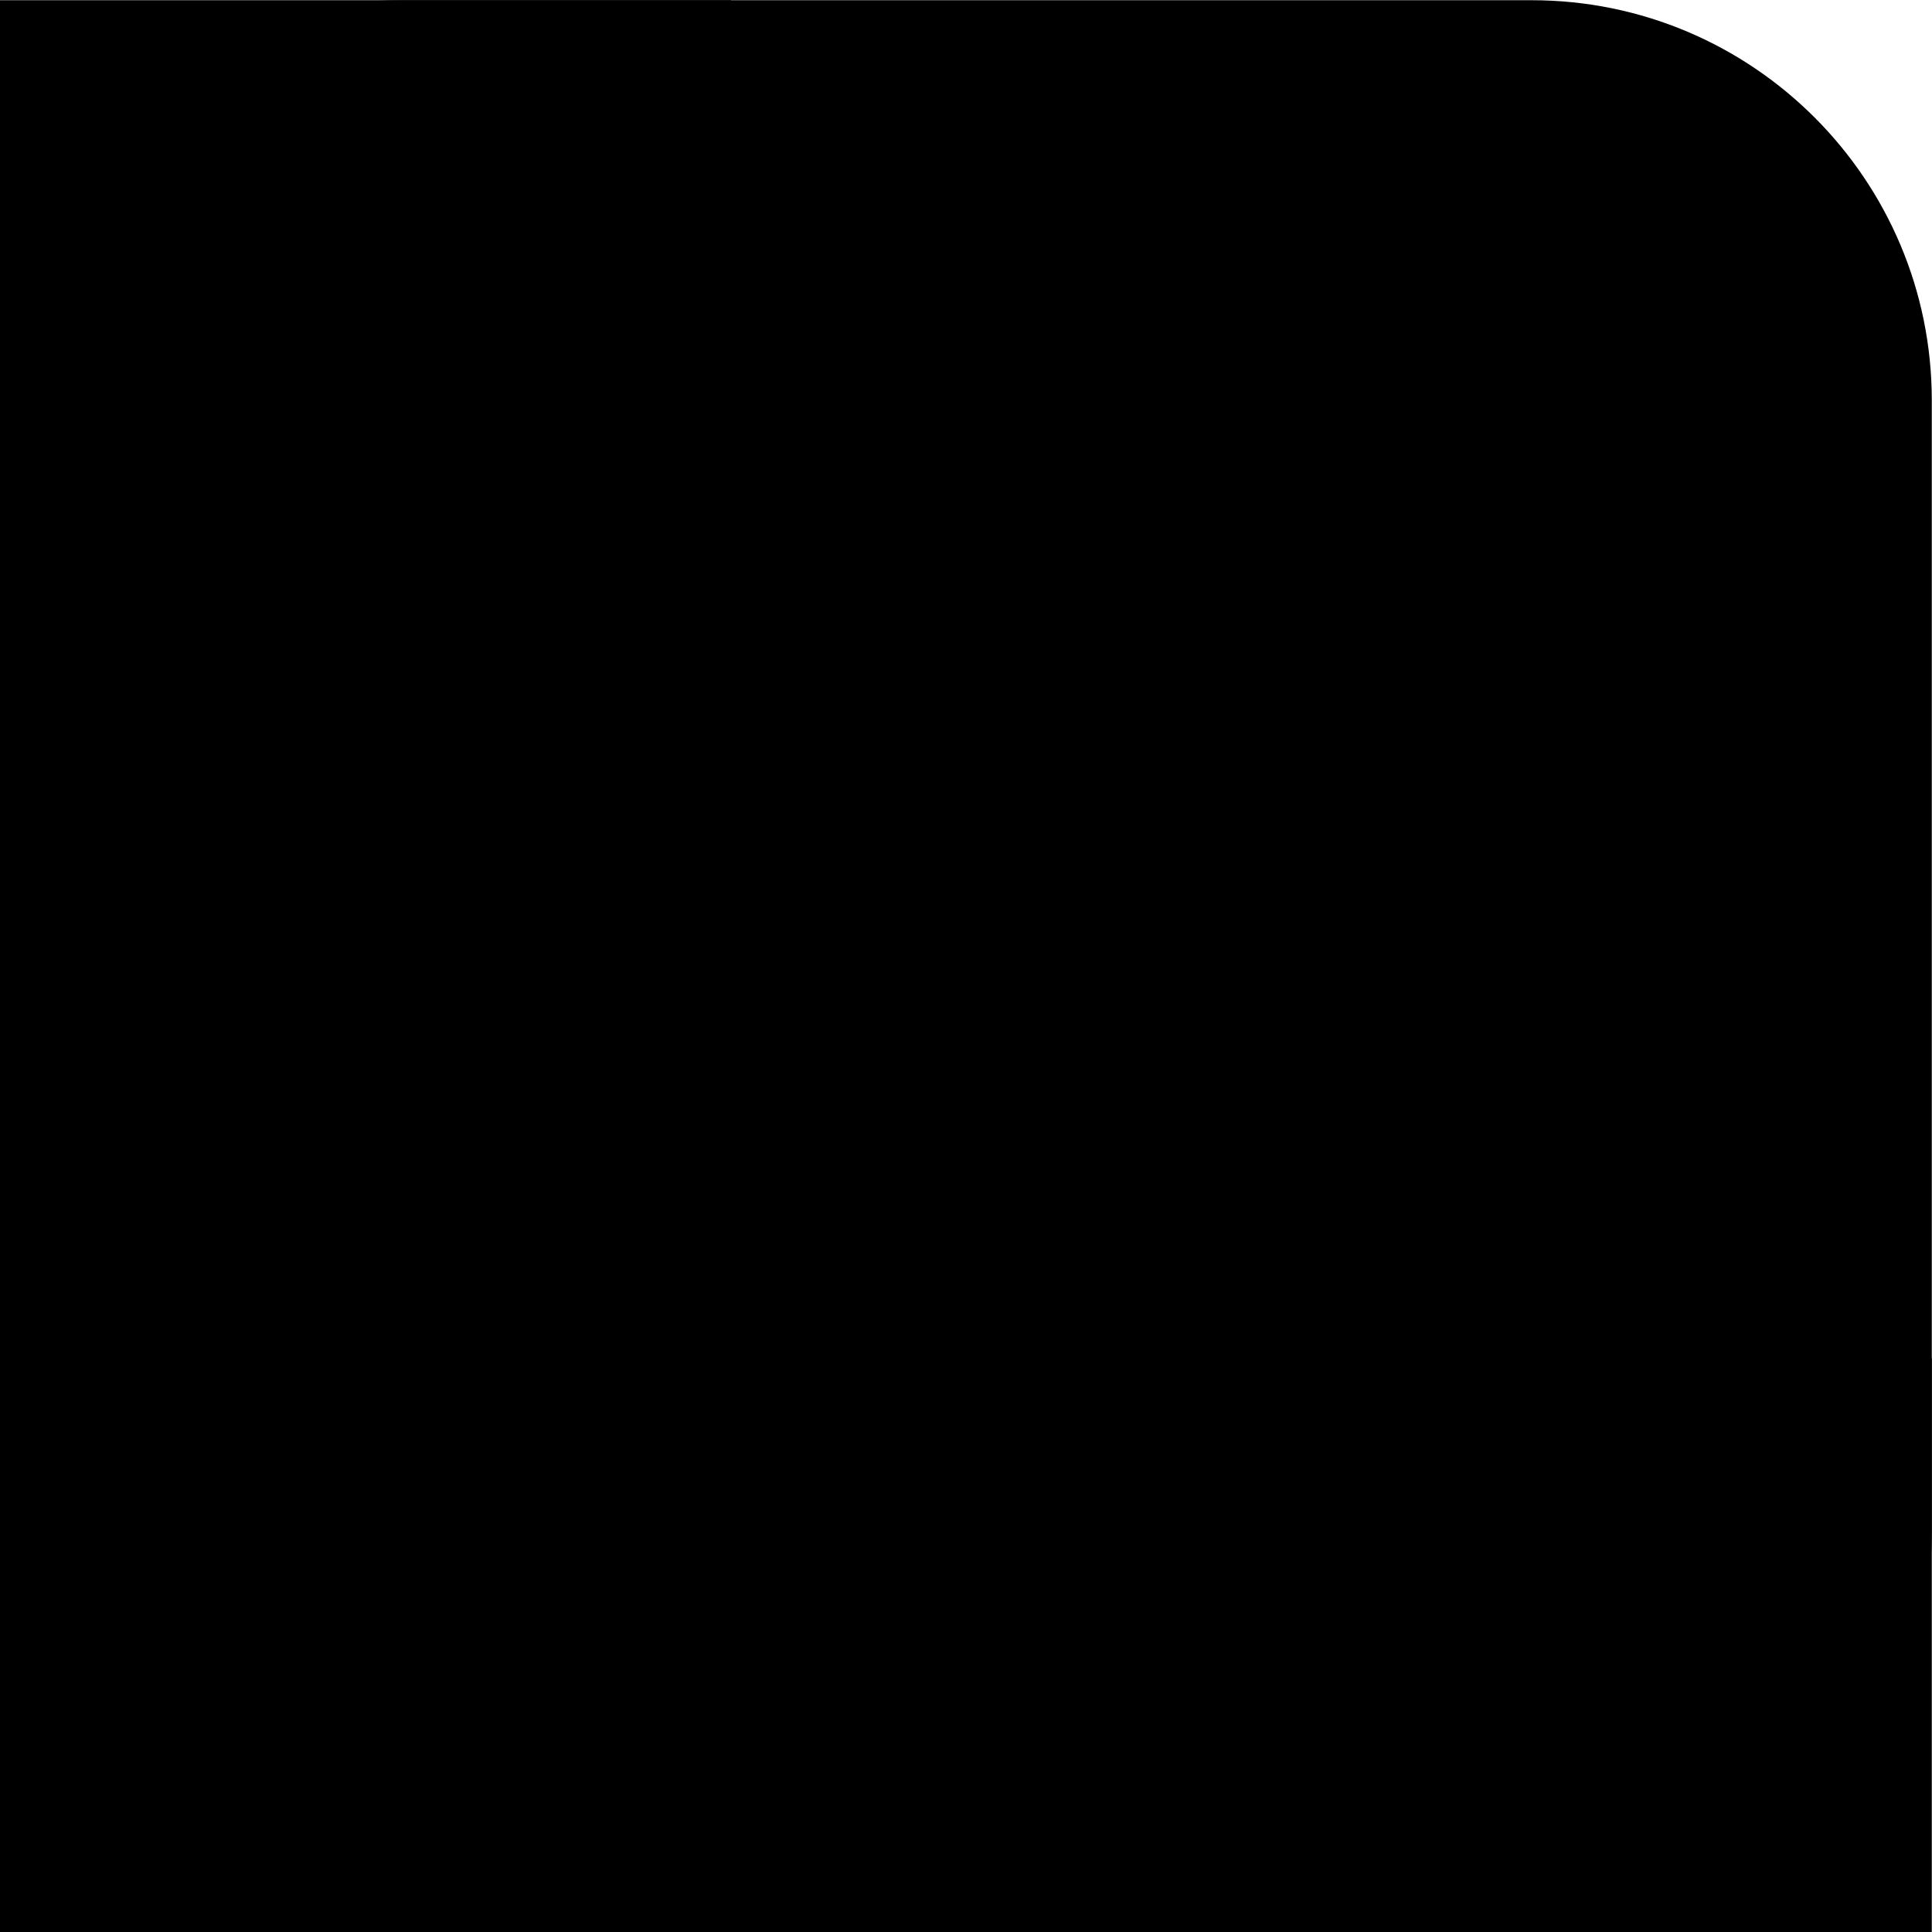
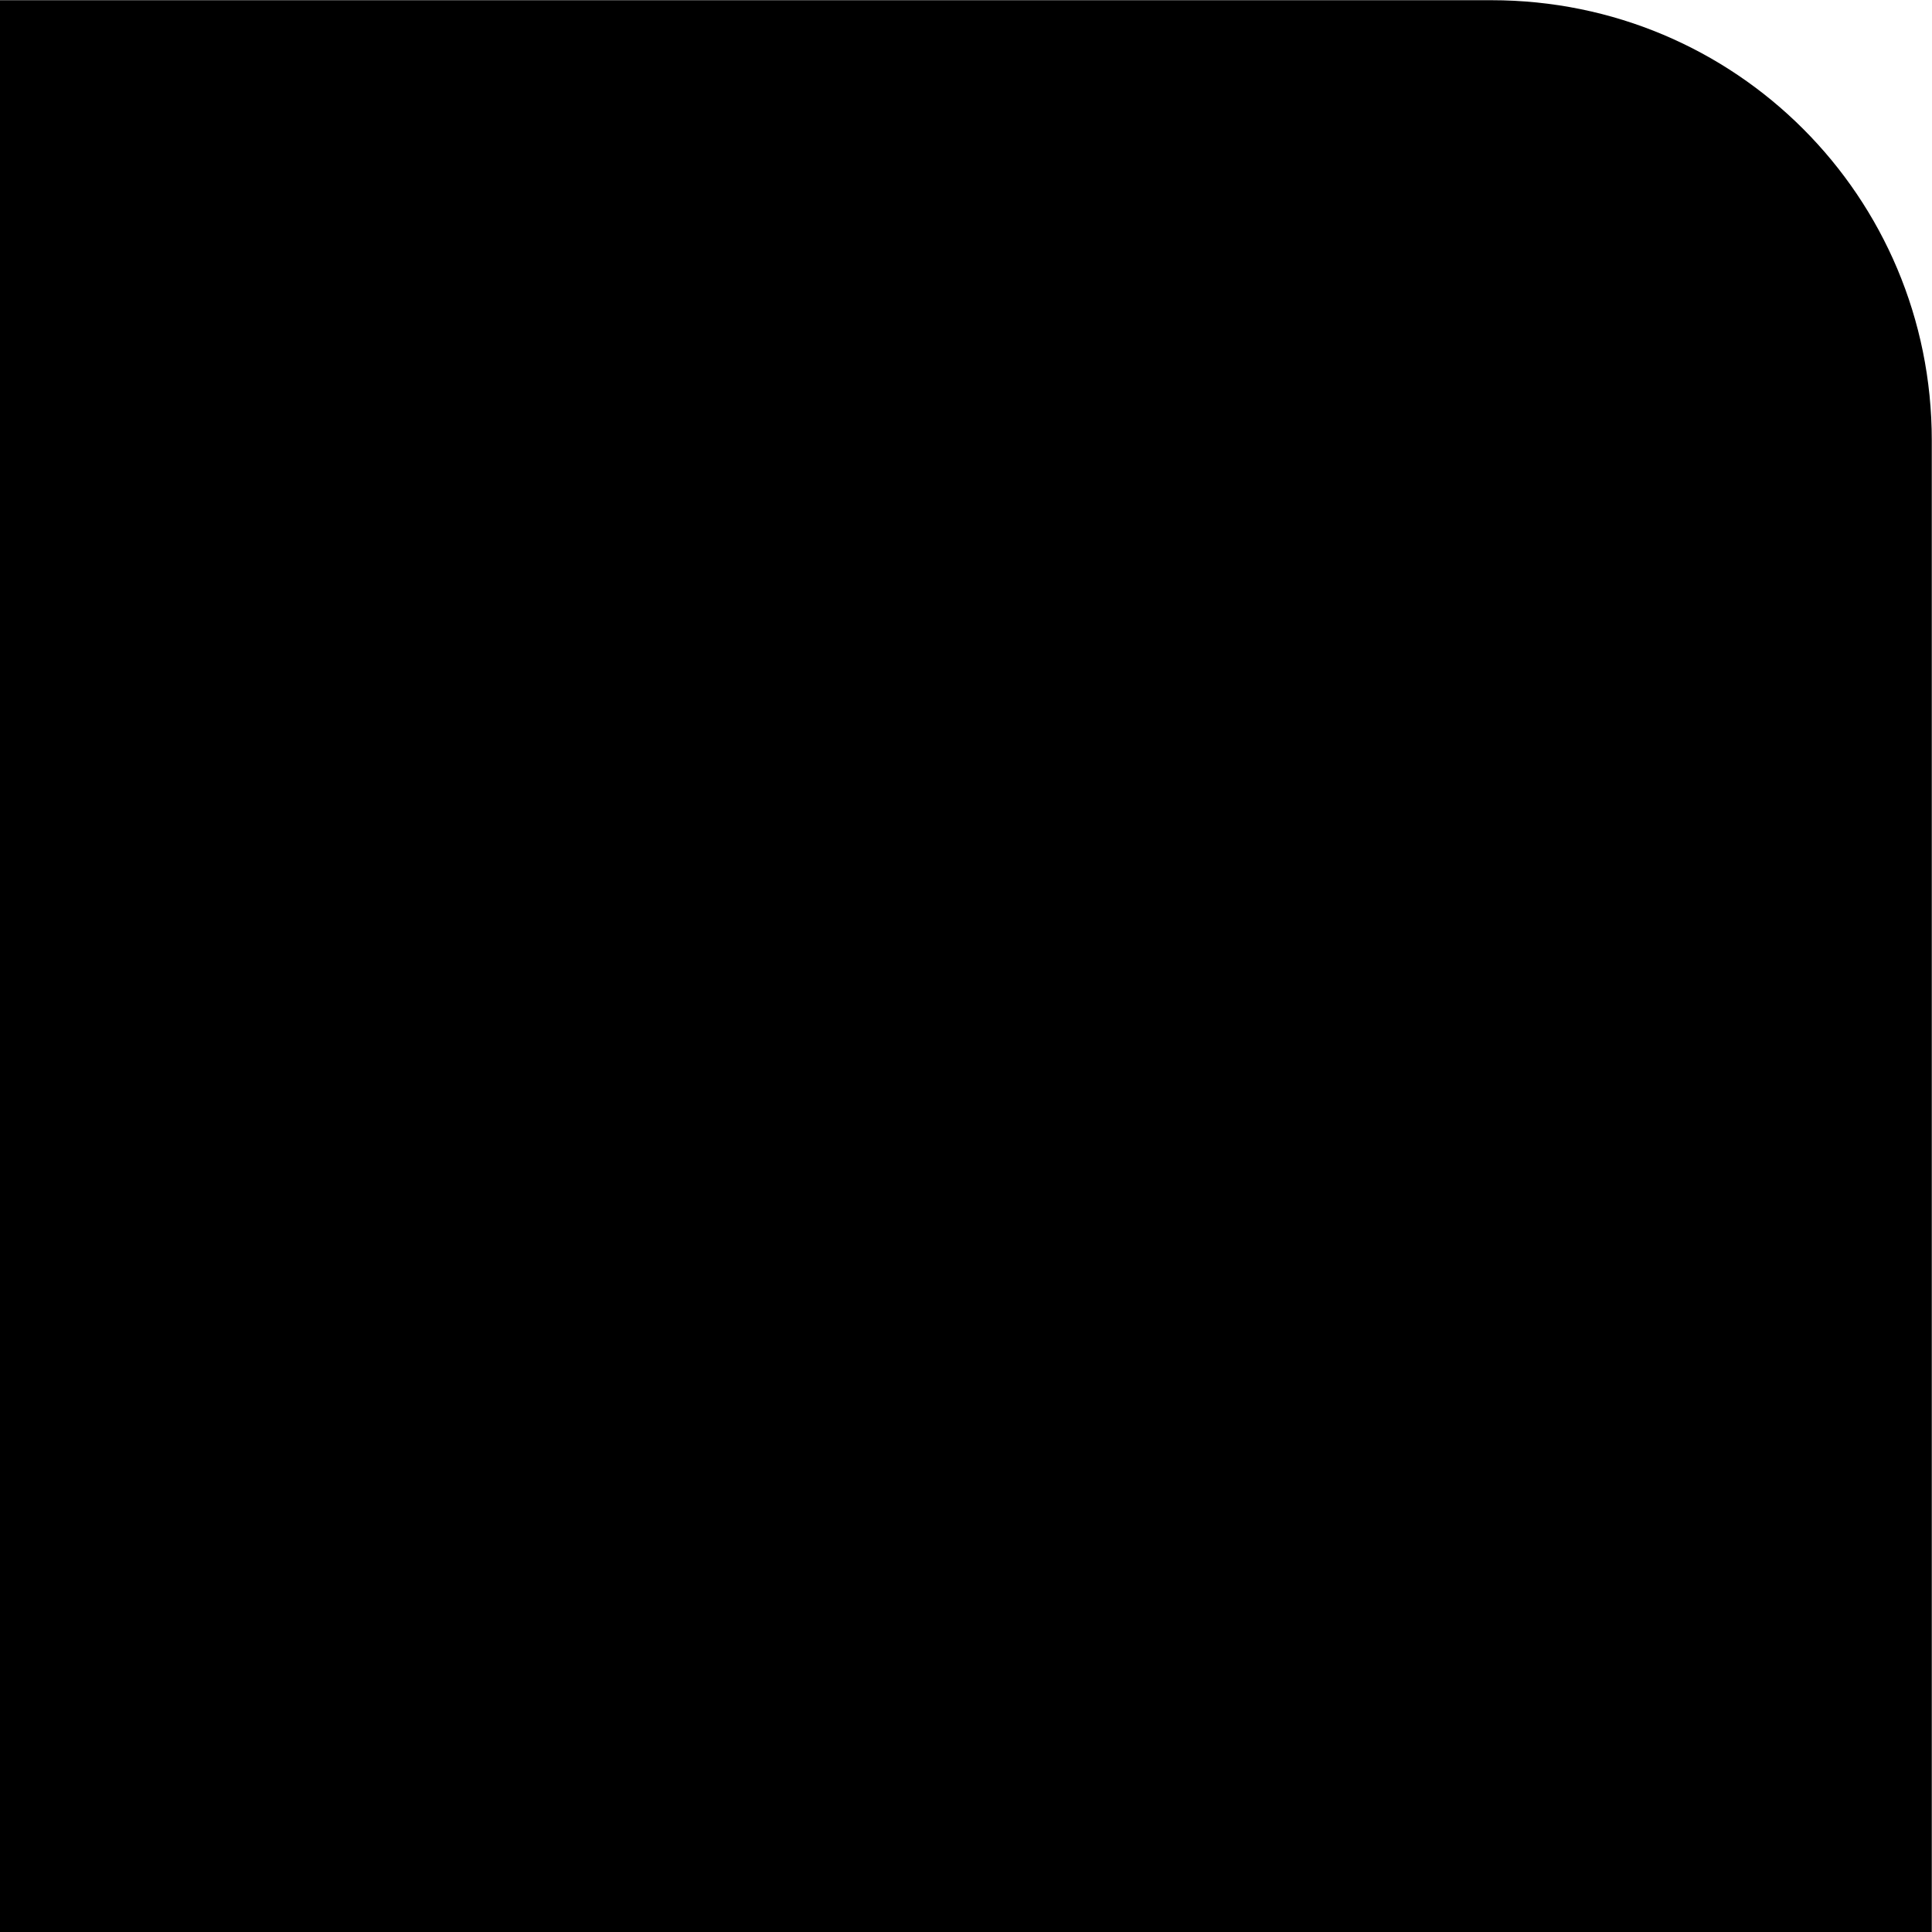
<svg xmlns="http://www.w3.org/2000/svg" width="128px" height="128px" viewBox="0 0 128 128" version="1.1" id="SVGRoot">
  <defs id="defs3713" />
  <g id="layer1">
-     <rect id="rect3730" width="127.986" height="127.986" x="0" y="0.014" ry="26.517" />
-     <rect id="rect3735" width="48.437" height="40.305" x="0" y="0.014" ry="0" />
-     <rect id="rect3739" width="58.336" height="52.149" x="0" y="75.851" ry="0" />
-     <rect id="rect3741" width="51.088" height="38.007" x="76.898" y="89.993" />
+     <g id="g27">
+       <path id="rect3741" style="" d="M 76.898,89.993 H 127.986 V 128 H 76.898 Z M 0,75.851 H 58.336 V 128 H 0 Z M 0,0.014 H 48.437 V 40.319 H 0 Z m 29.168,0 h 69.65 c 16.159,0 29.168,13.009 29.168,29.168 V 98.832 C 127.986,114.991 114.977,128 98.818,128 H 29.168 C 13.009,128 0,114.991 0,98.832 V 29.182 C 0,13.023 13.009,0.014 29.168,0.014 Z" />
+     </g>
  </g>
</svg>
